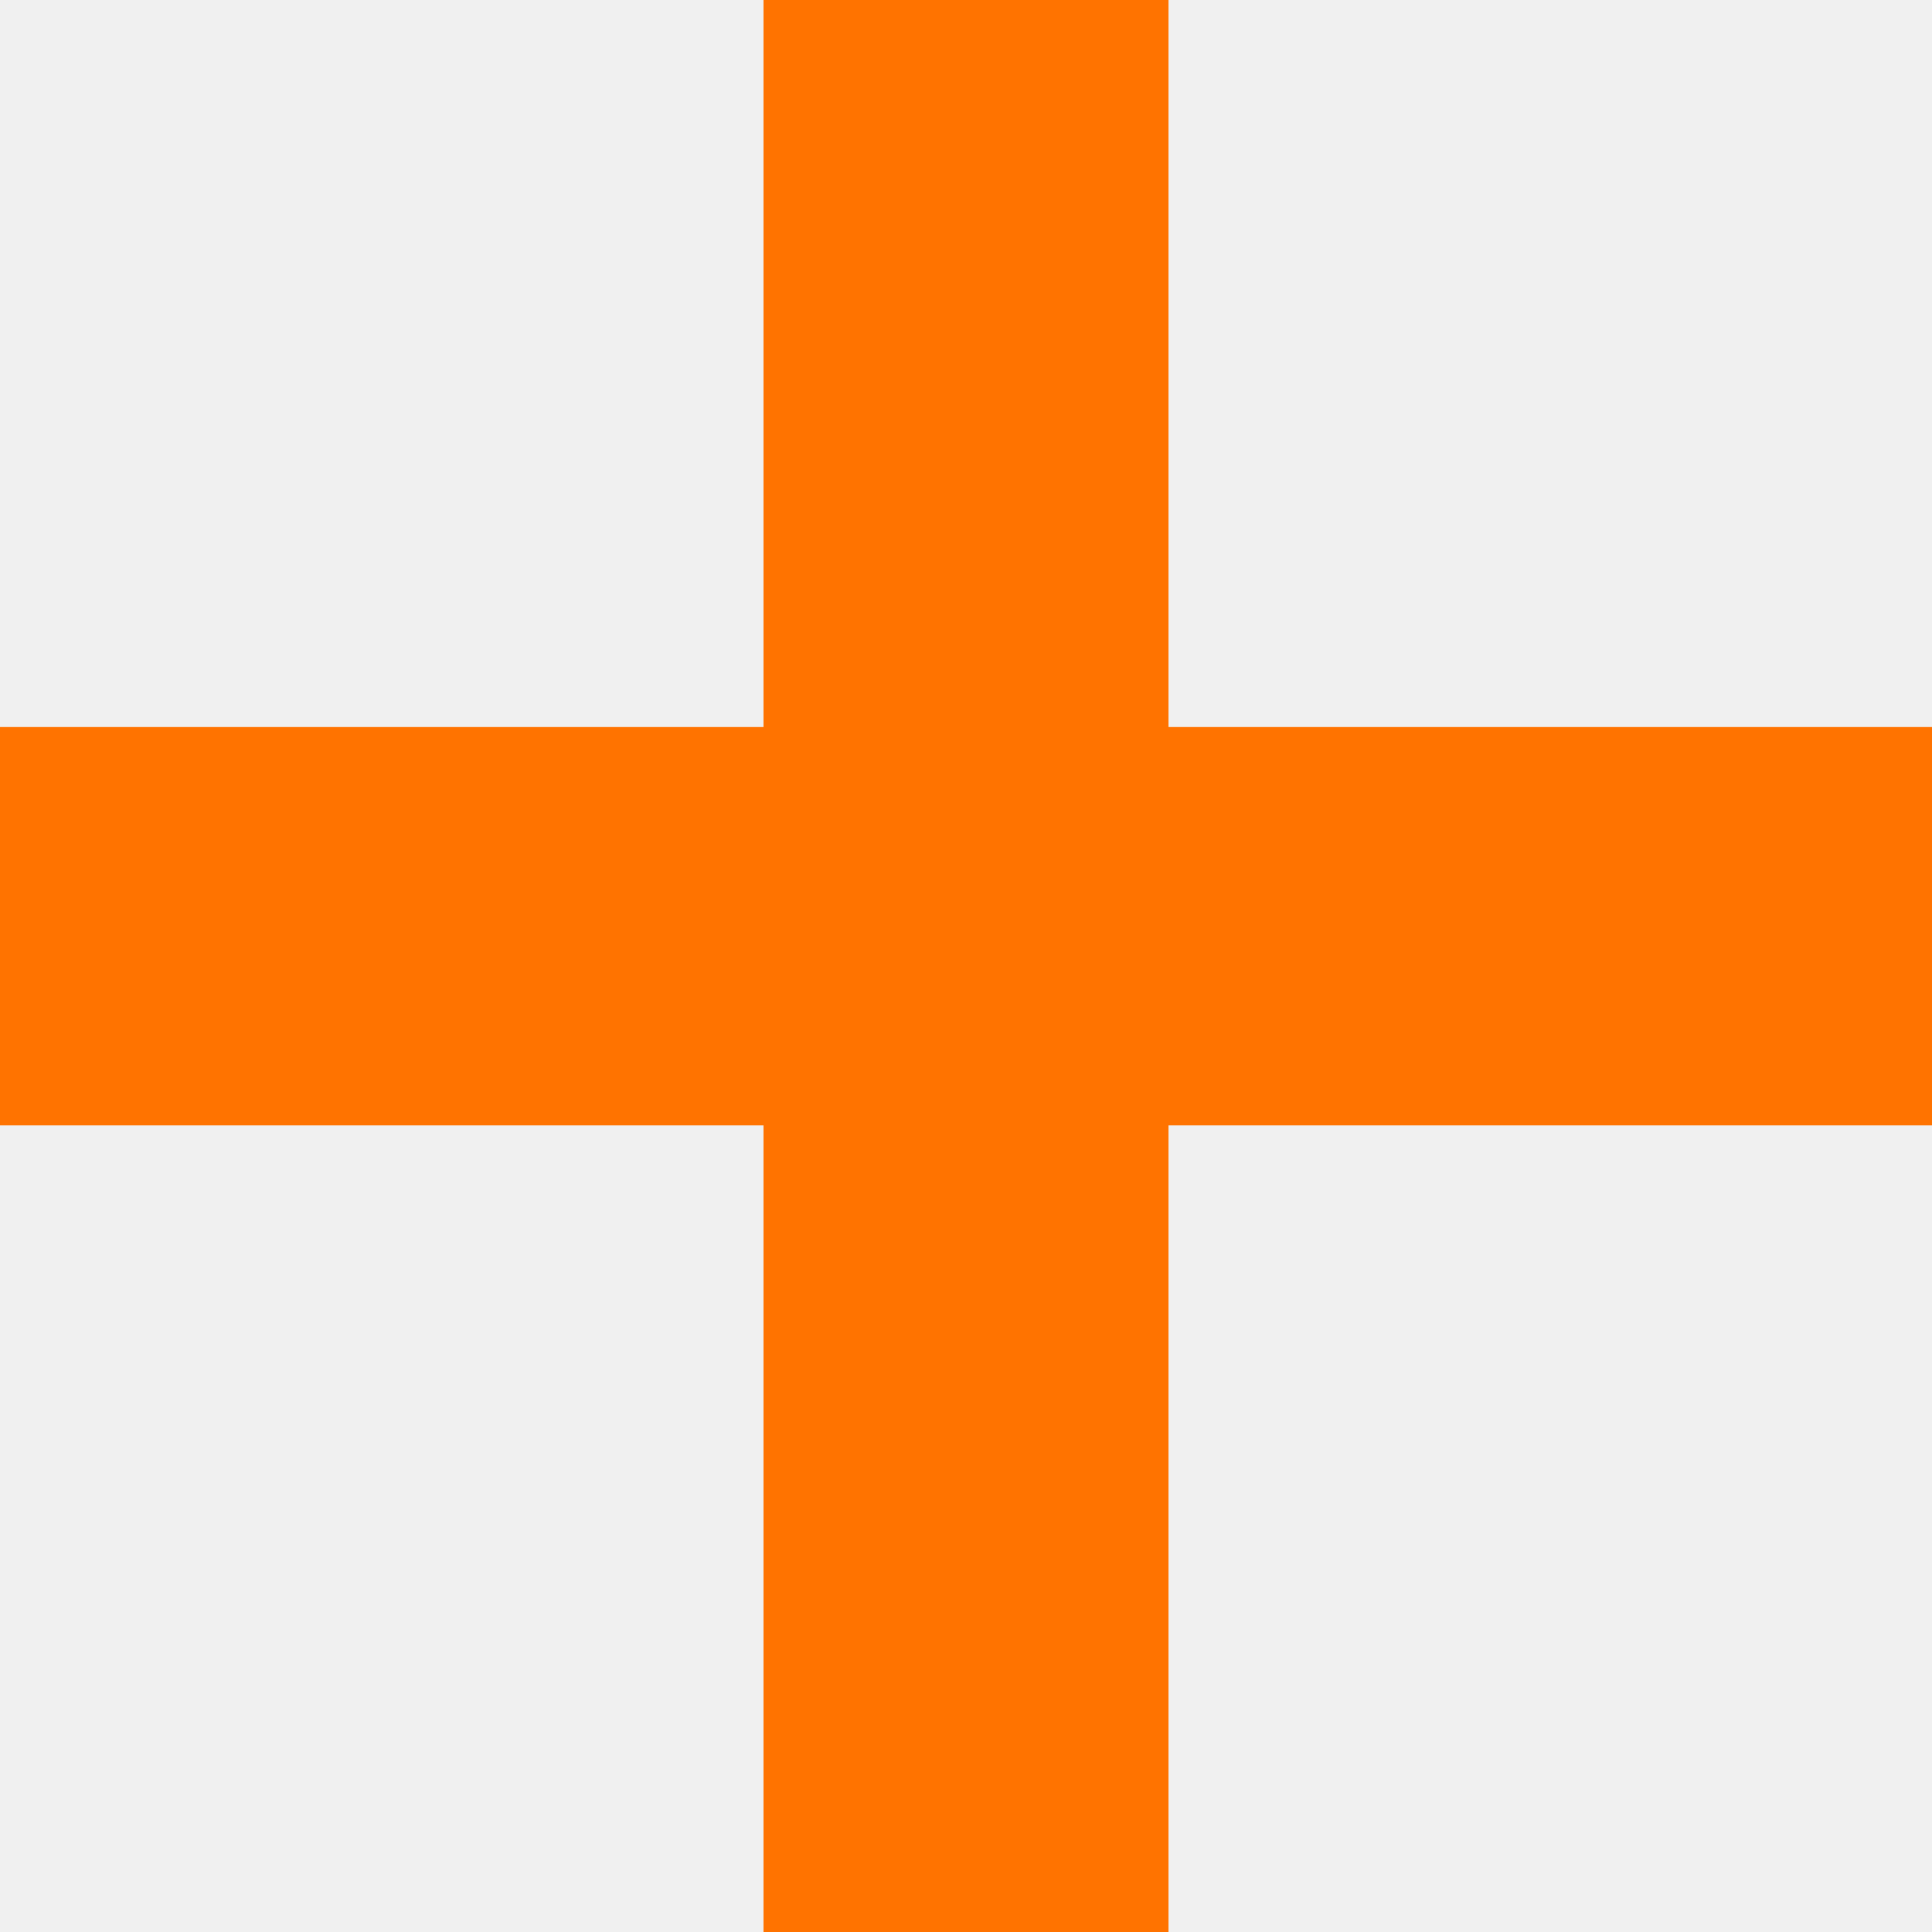
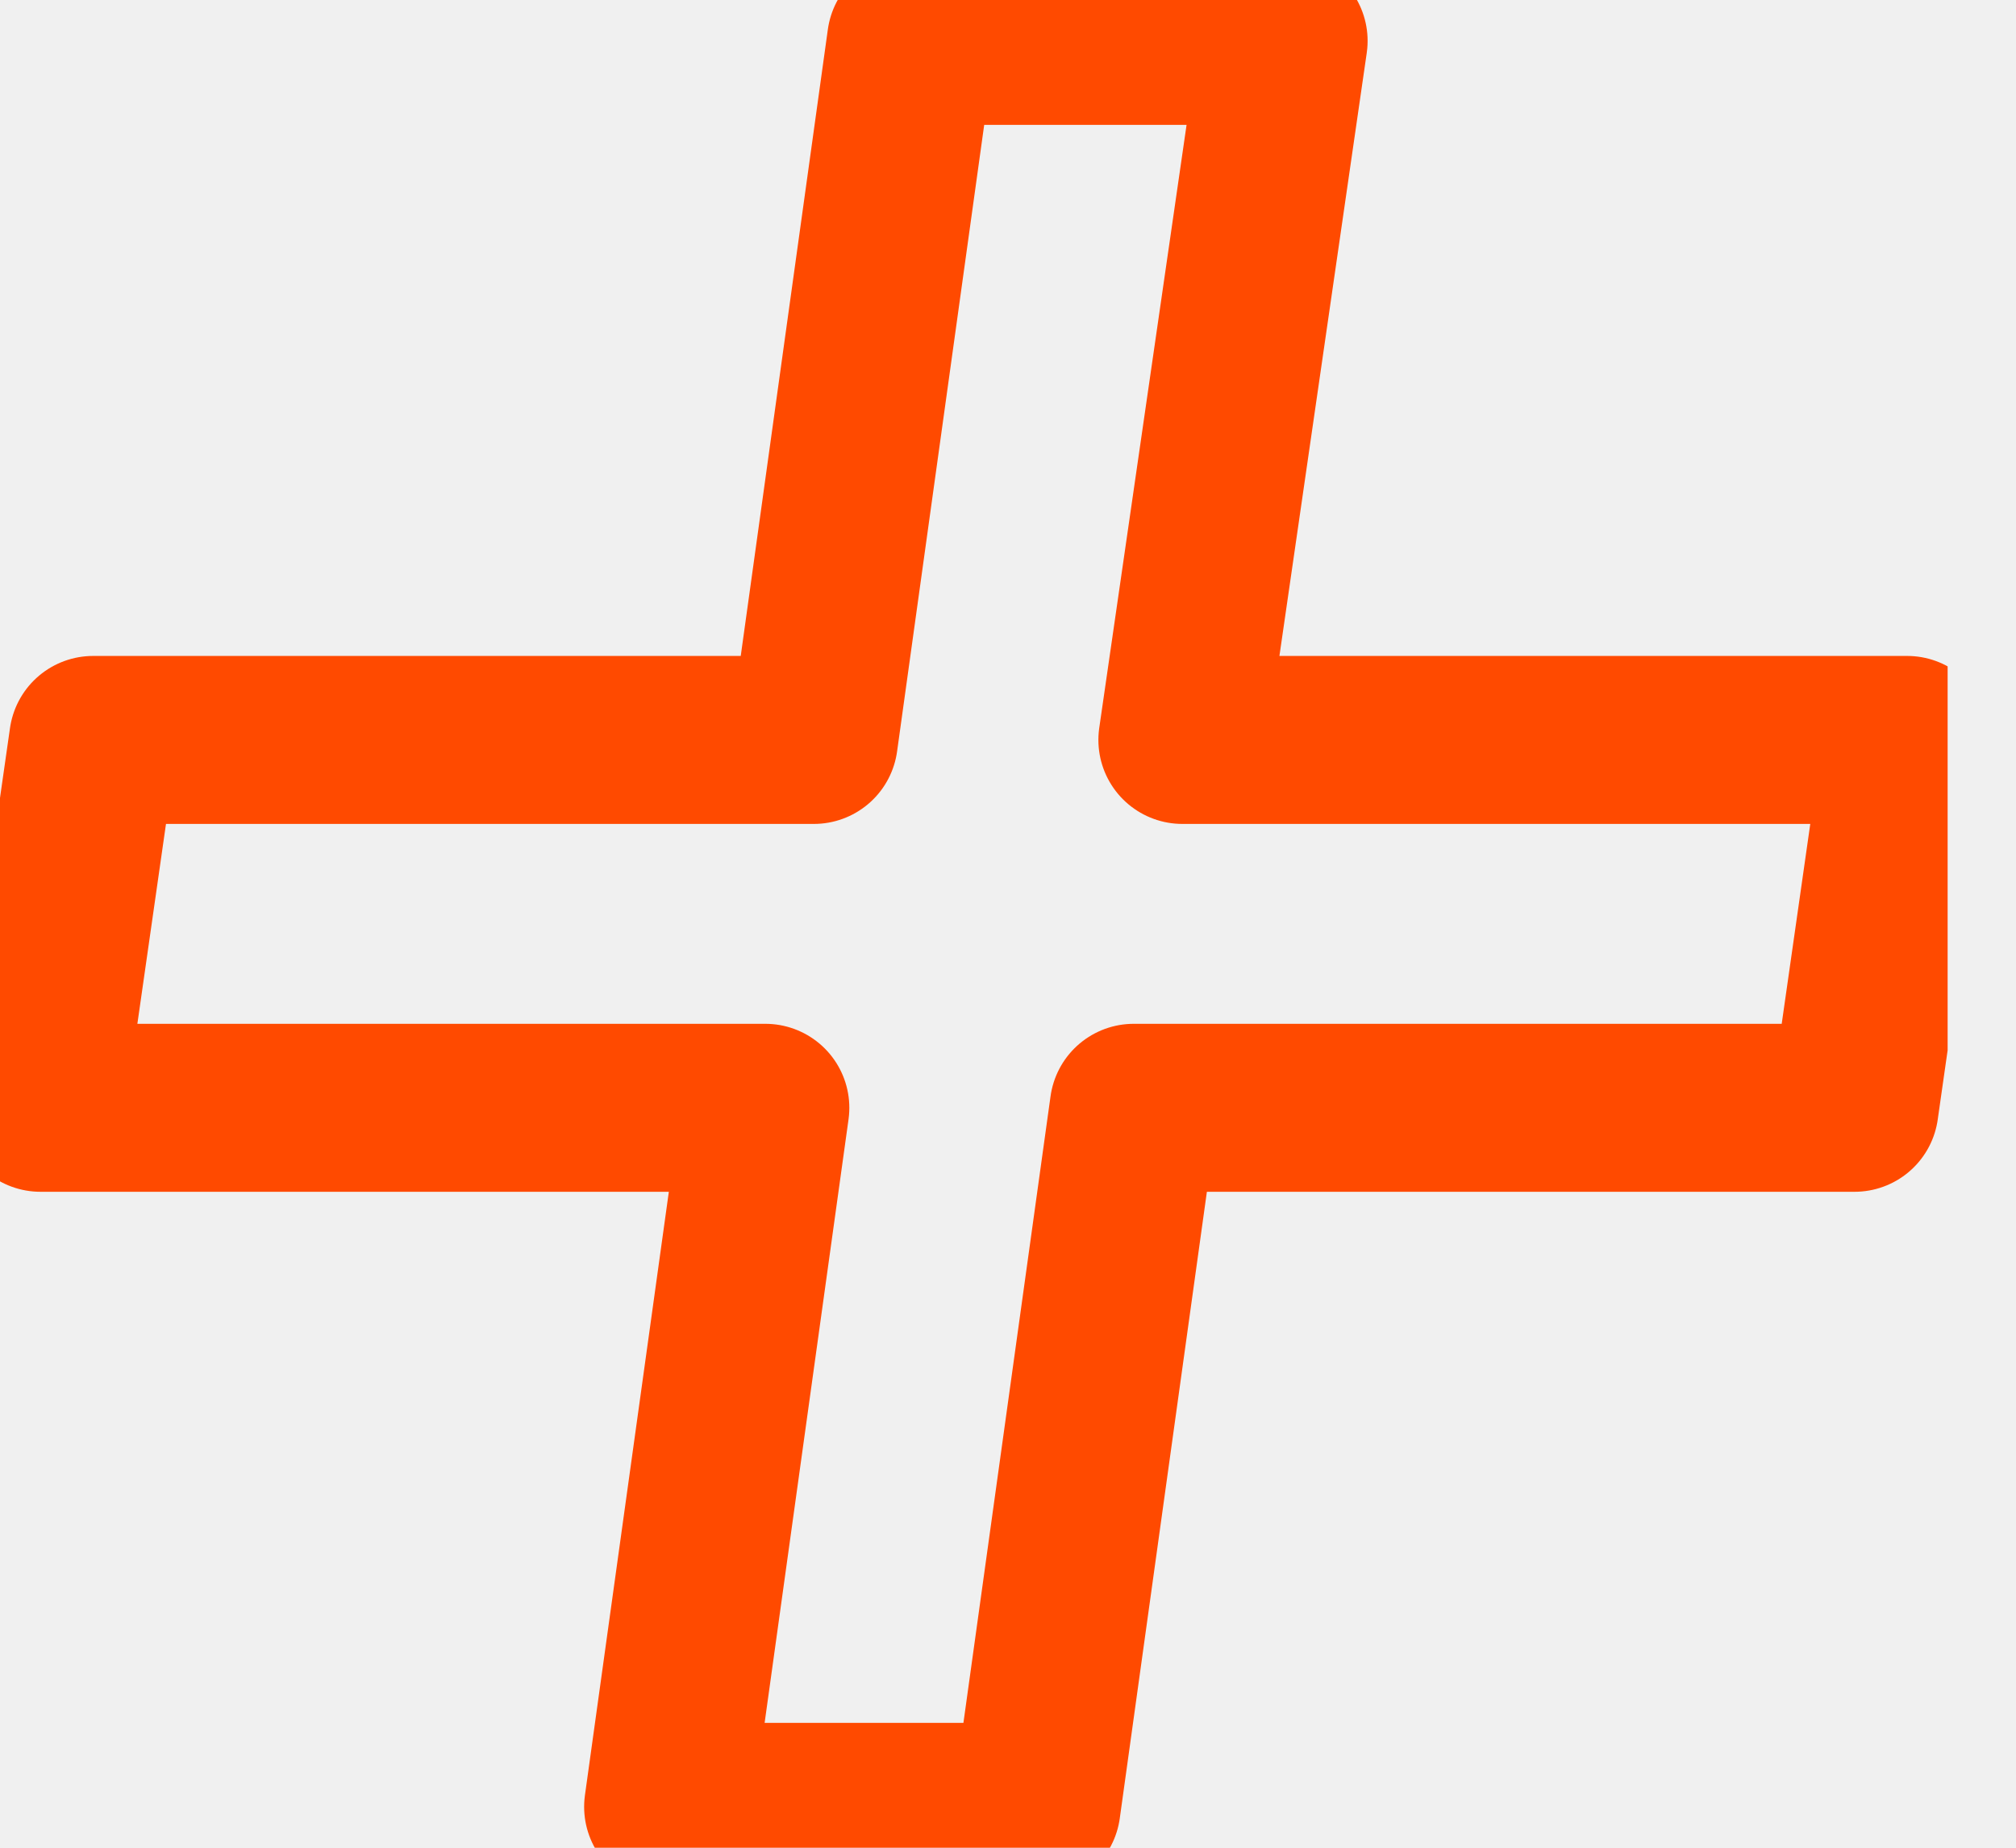
- <svg xmlns="http://www.w3.org/2000/svg" width="16" height="16" viewBox="0 0 16 16" fill="none">
-   <path d="M9.677 6.021H16V9.32H9.677V16H6.323V9.32H0V6.021H6.323V0H9.677V6.021Z" fill="#FF7300" />
+ <svg xmlns="http://www.w3.org/2000/svg" width="24" height="22" viewBox="0 0 24 22" fill="none">
+   <g clip-path="url(#clip0_348_19225)">
+     <path d="M22.078 13.19H13.497L12.34 21.513H7.954L9.111 13.19H0.482L1.109 8.81H9.689L10.846 0.487H15.281L14.076 8.81H22.704L22.078 13.19Z" stroke="#FF4A00" stroke-width="2" stroke-linecap="round" stroke-linejoin="round" />
+   </g>
+   <defs>
+     <clipPath id="clip0_348_19225">
+       <rect width="23.186" height="22" fill="white" />
+     </clipPath>
+   </defs>
</svg>
